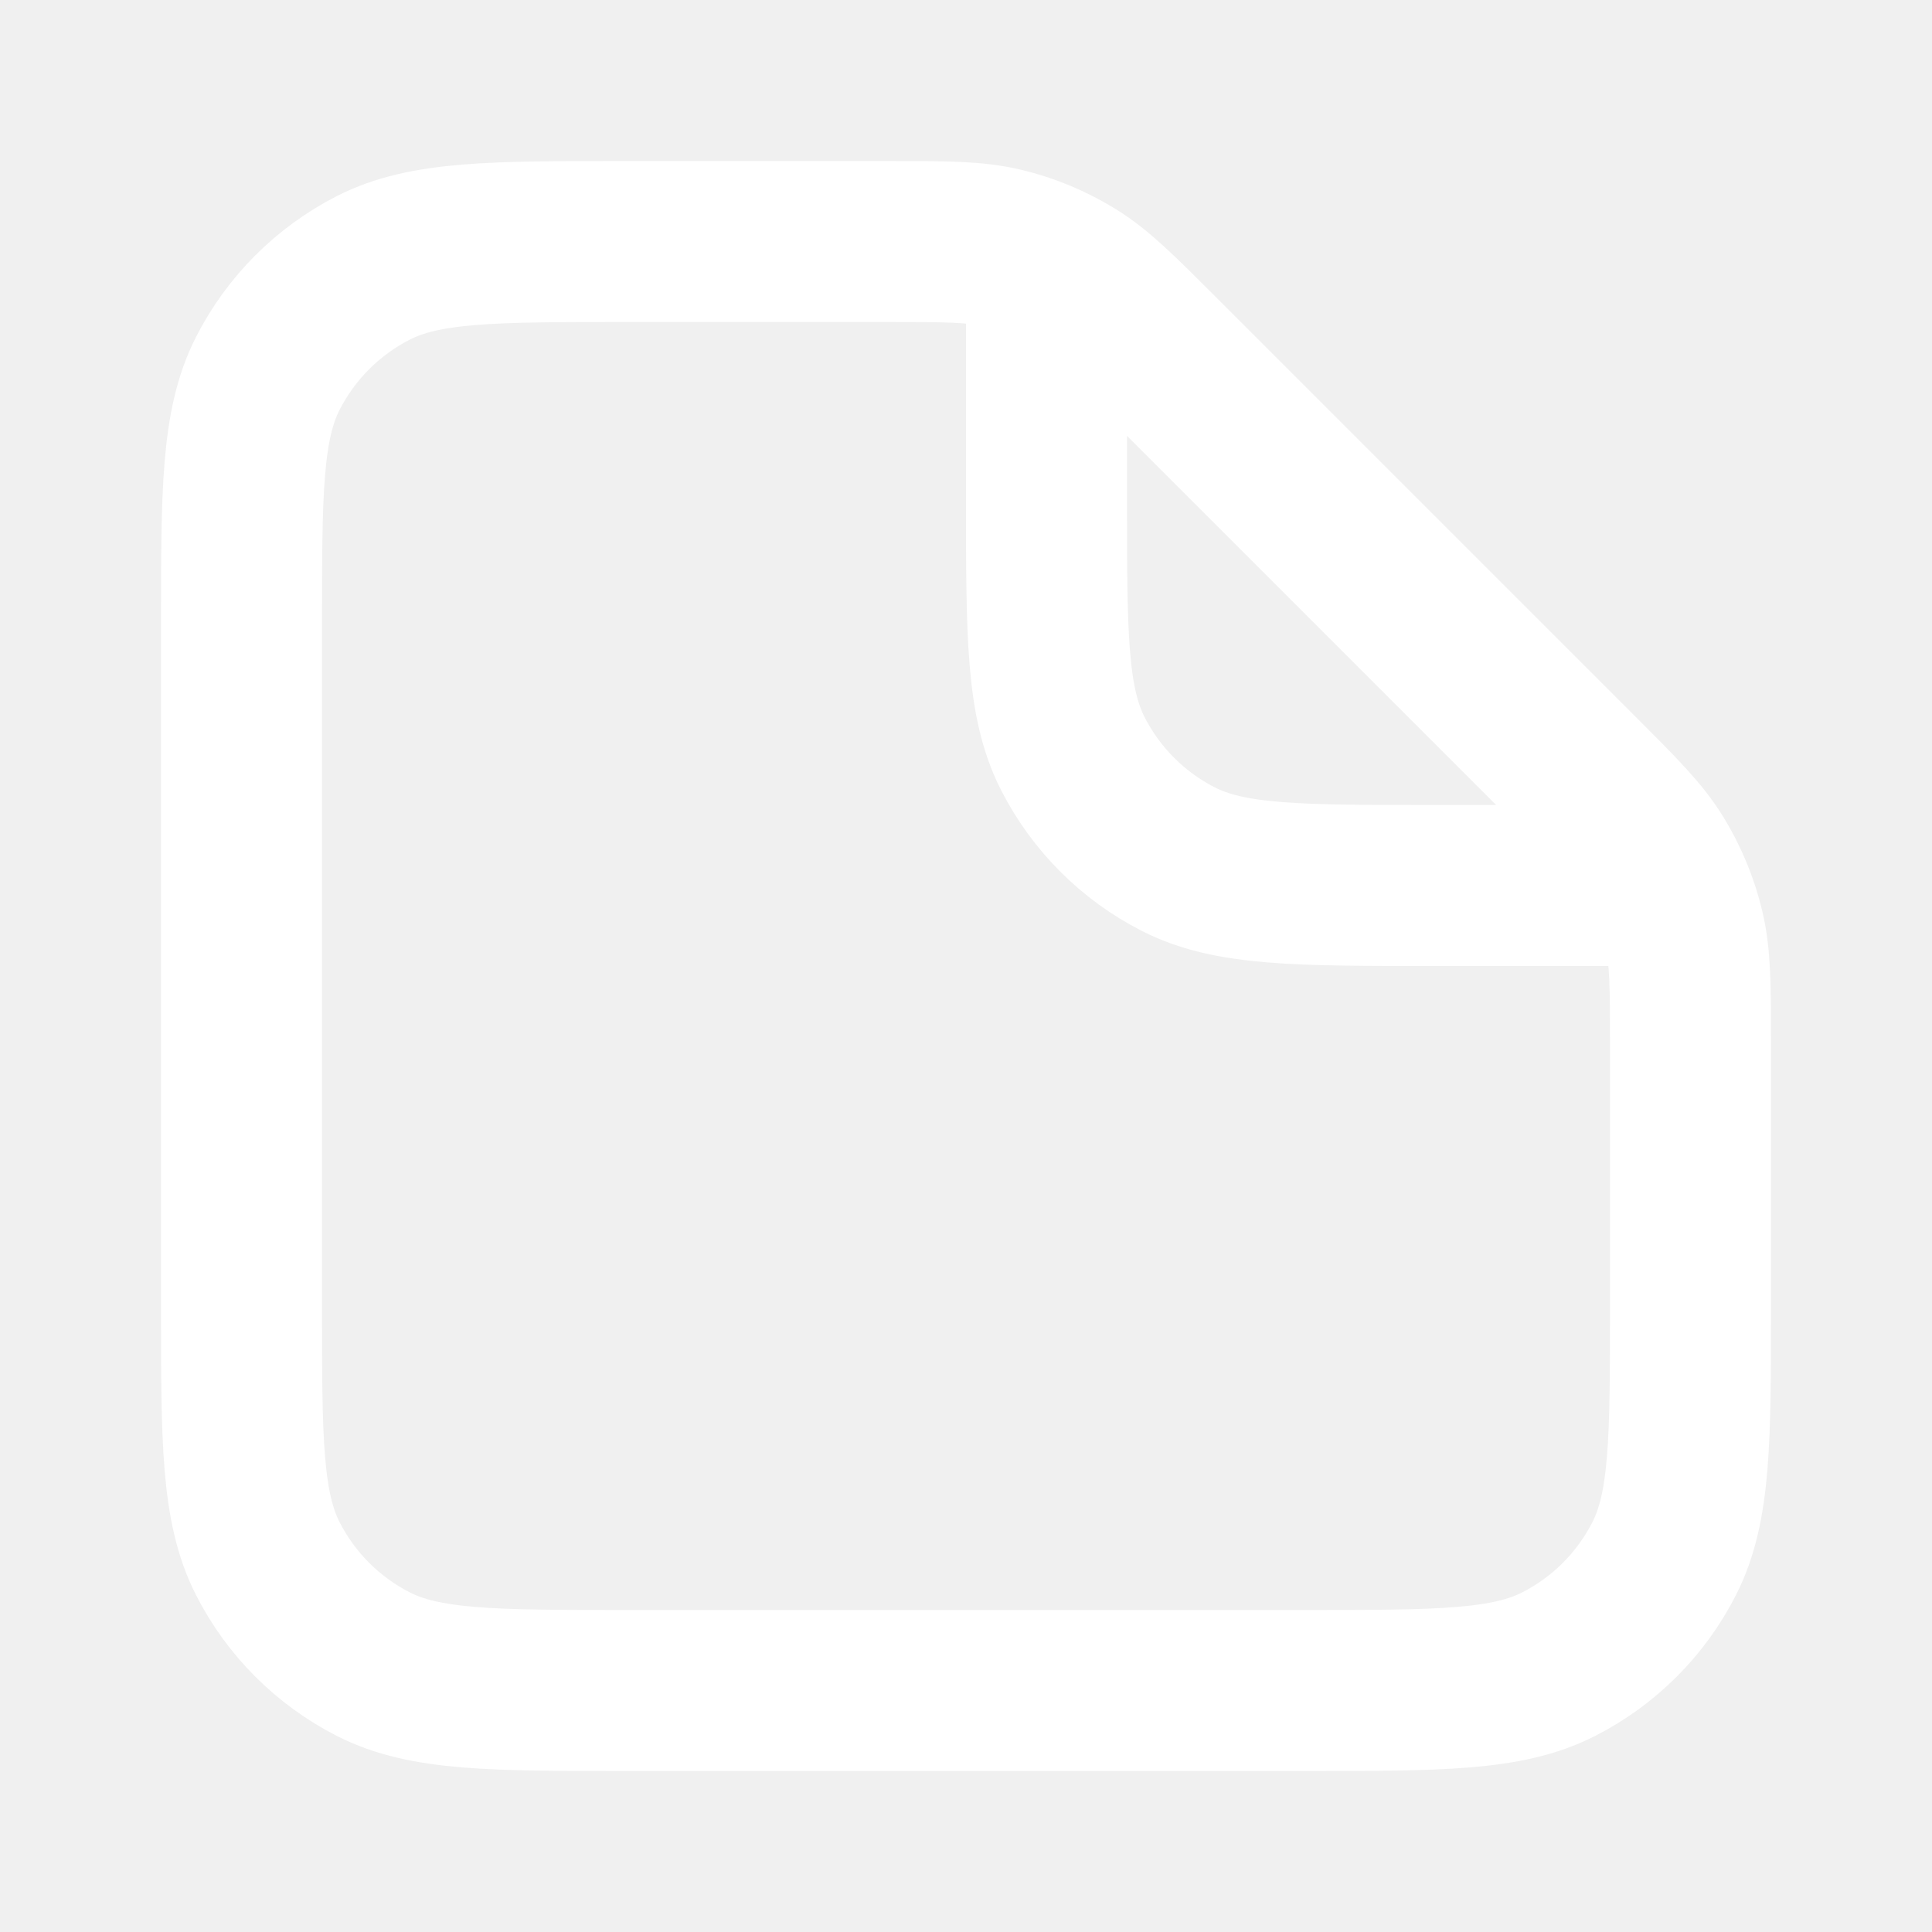
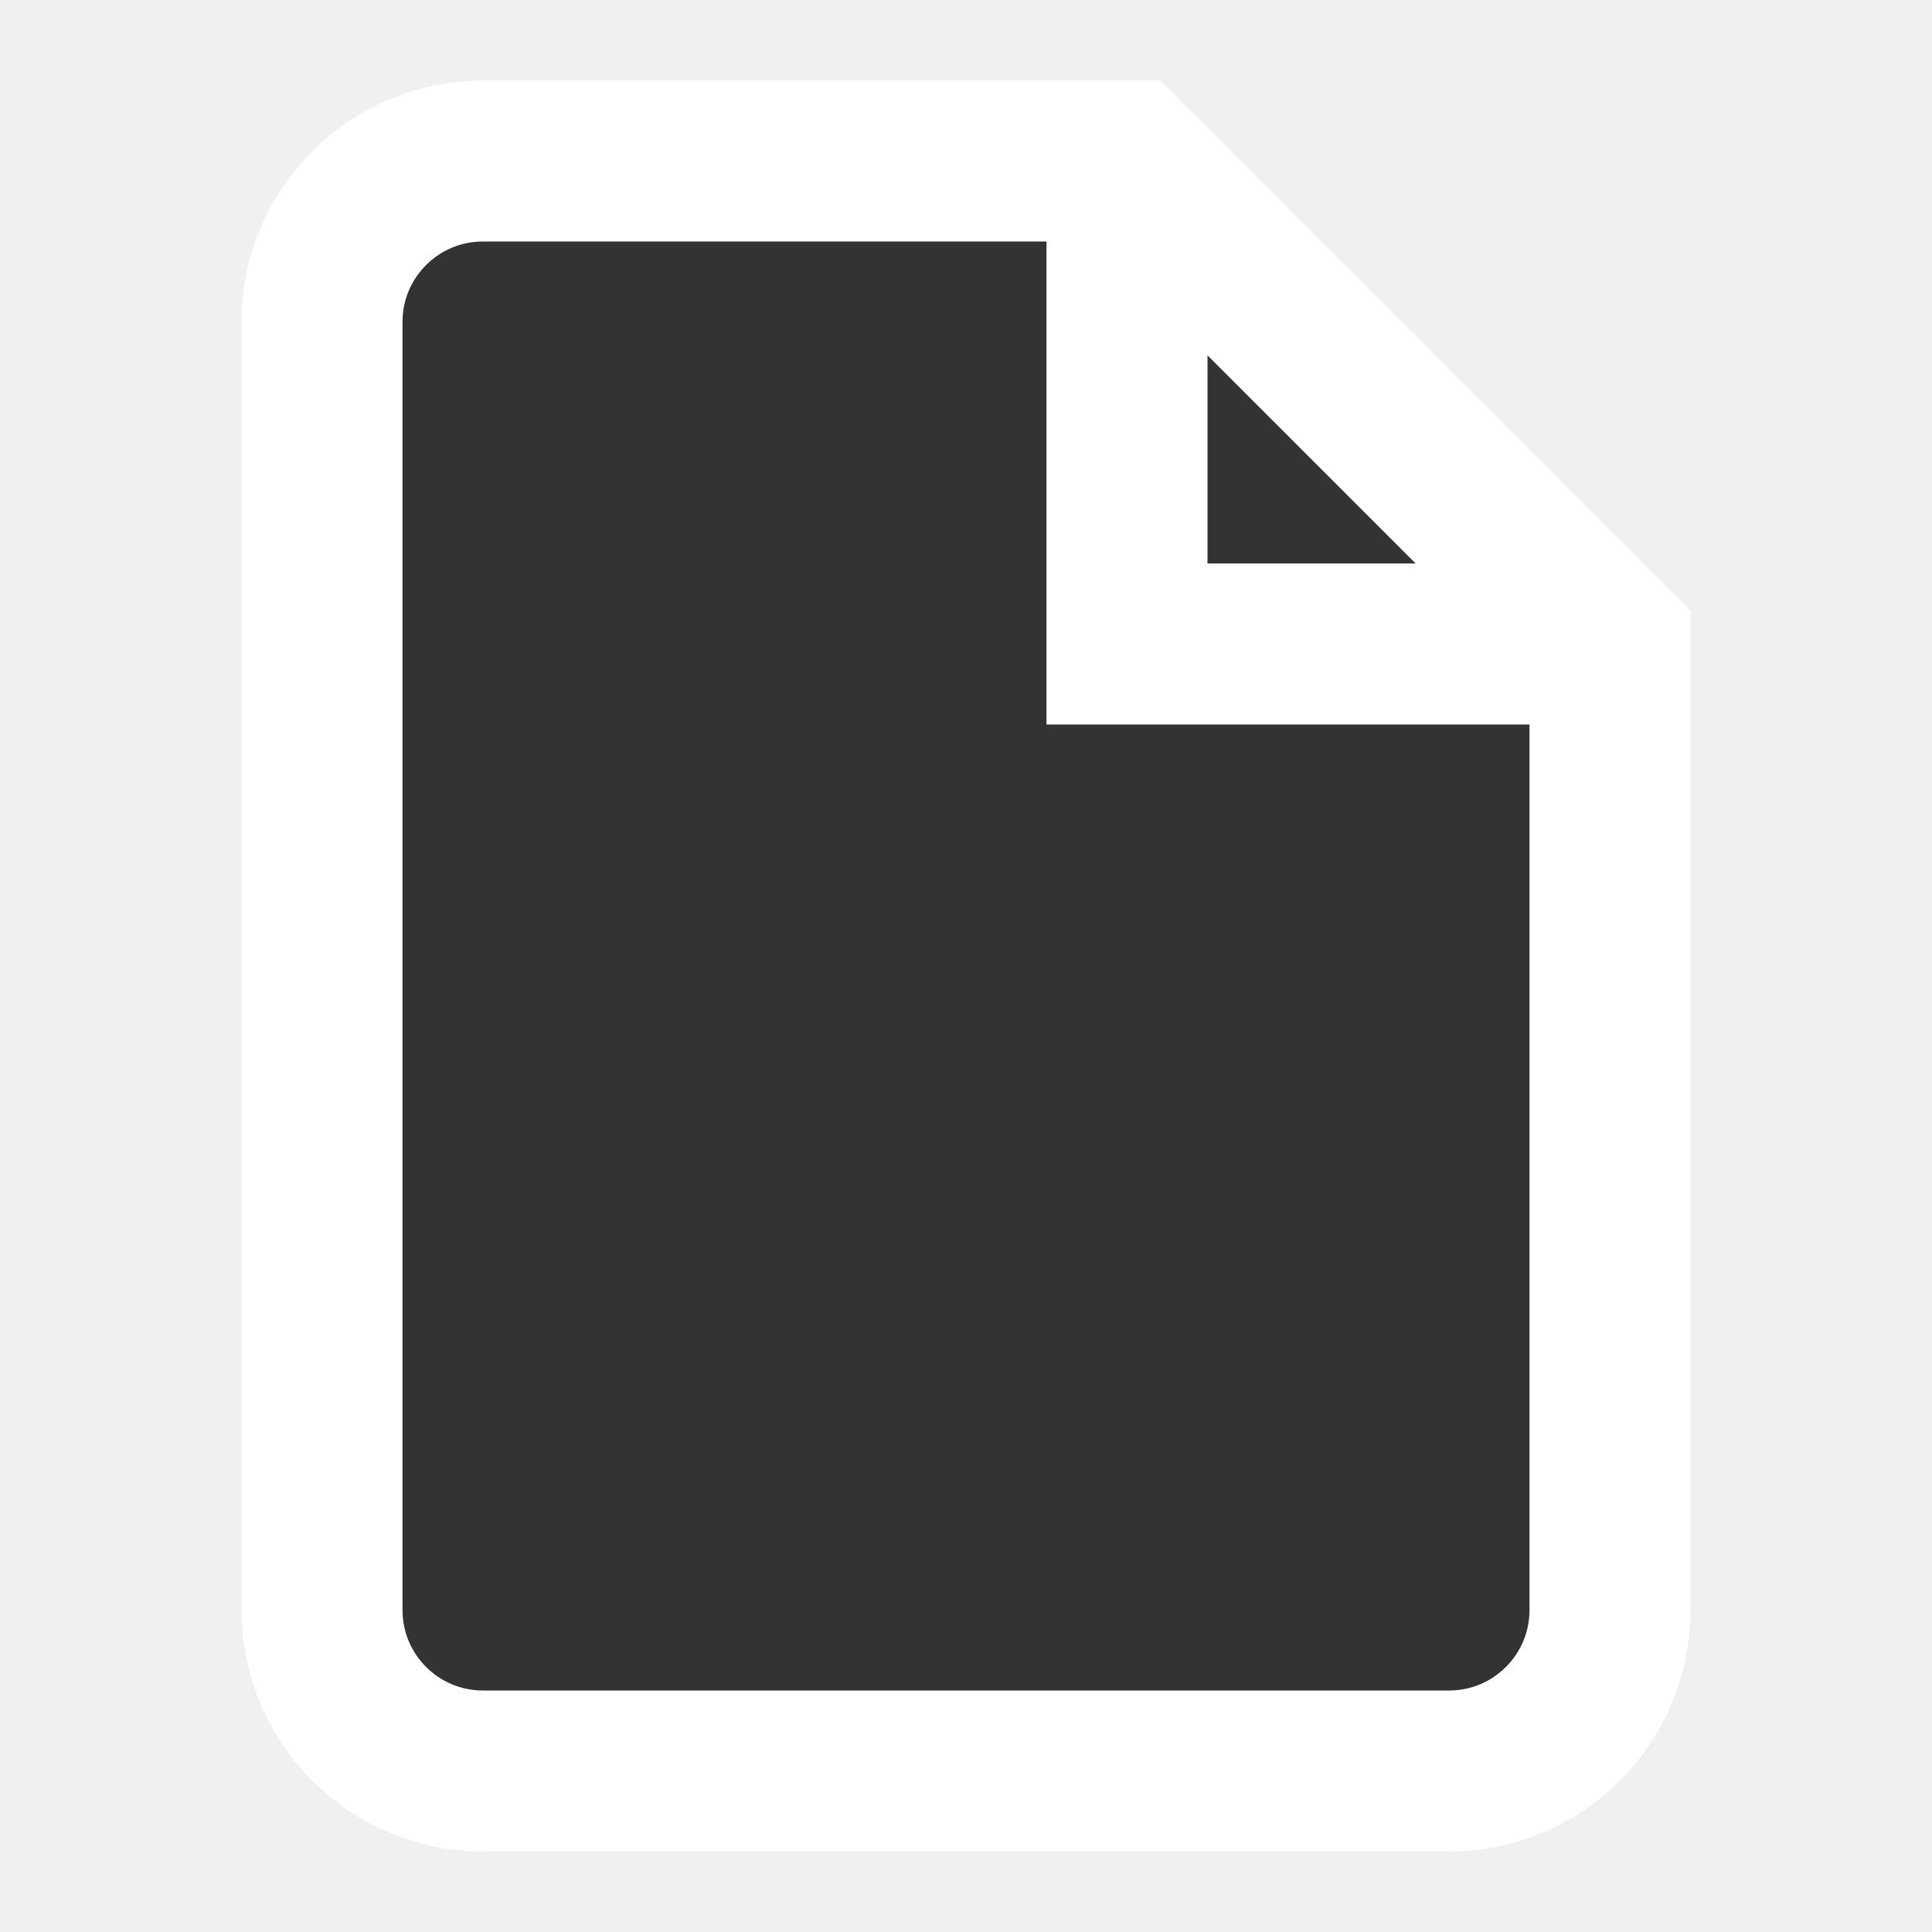
- <svg xmlns="http://www.w3.org/2000/svg" width="800px" height="800px" viewBox="0 0 24 24" fill="none">
-   <g id="SVGRepo_bgCarrier" stroke-width="0" />
-   <g id="SVGRepo_tracerCarrier" stroke-linecap="round" stroke-linejoin="round" />
-   <g id="SVGRepo_iconCarrier">
-     <path d="M13 3.5V6.2C13 7.88 13 8.72 13.327 9.362C13.615 9.926 14.073 10.385 14.638 10.673C15.28 11 16.12 11 17.8 11H20.5M21 12.988V16.2C21 17.88 21 18.72 20.673 19.362C20.385 19.927 19.927 20.385 19.362 20.673C18.72 21 17.88 21 16.2 21H7.8C6.12 21 5.28 21 4.638 20.673C4.074 20.385 3.615 19.927 3.327 19.362C3 18.72 3 17.88 3 16.2V7.8C3 6.12 3 5.28 3.327 4.638C3.615 4.074 4.074 3.615 4.638 3.327C5.28 3 6.12 3 7.8 3H11.012C11.745 3 12.112 3 12.458 3.083C12.764 3.156 13.056 3.278 13.325 3.442C13.628 3.628 13.887 3.887 14.406 4.406L19.594 9.594C20.113 10.113 20.372 10.372 20.558 10.675C20.722 10.944 20.844 11.236 20.917 11.542C21 11.888 21 12.255 21 12.988Z" stroke="#ffffff" stroke-width="2" stroke-linecap="round" stroke-linejoin="round" />
+ <svg xmlns="http://www.w3.org/2000/svg" width="24px" height="24px" viewBox="0 0 24 24" version="1.1">
+   <g stroke="none" stroke-width="1" fill="none" fill-rule="evenodd">
+     <path d="M14,2 L20,8 L20,20 C20,21.105 19.105,22 18,22 L6,22 C4.895,22 4,21.105 4,20 L4,4 C4,2.895 4.895,2 6,2 L14,2 Z" stroke="#FFFFFF" stroke-width="2" fill="#333333" />
+     <path d="M14,2 L14,8 L20,8" stroke="#FFFFFF" stroke-width="2" />
  </g>
</svg>
